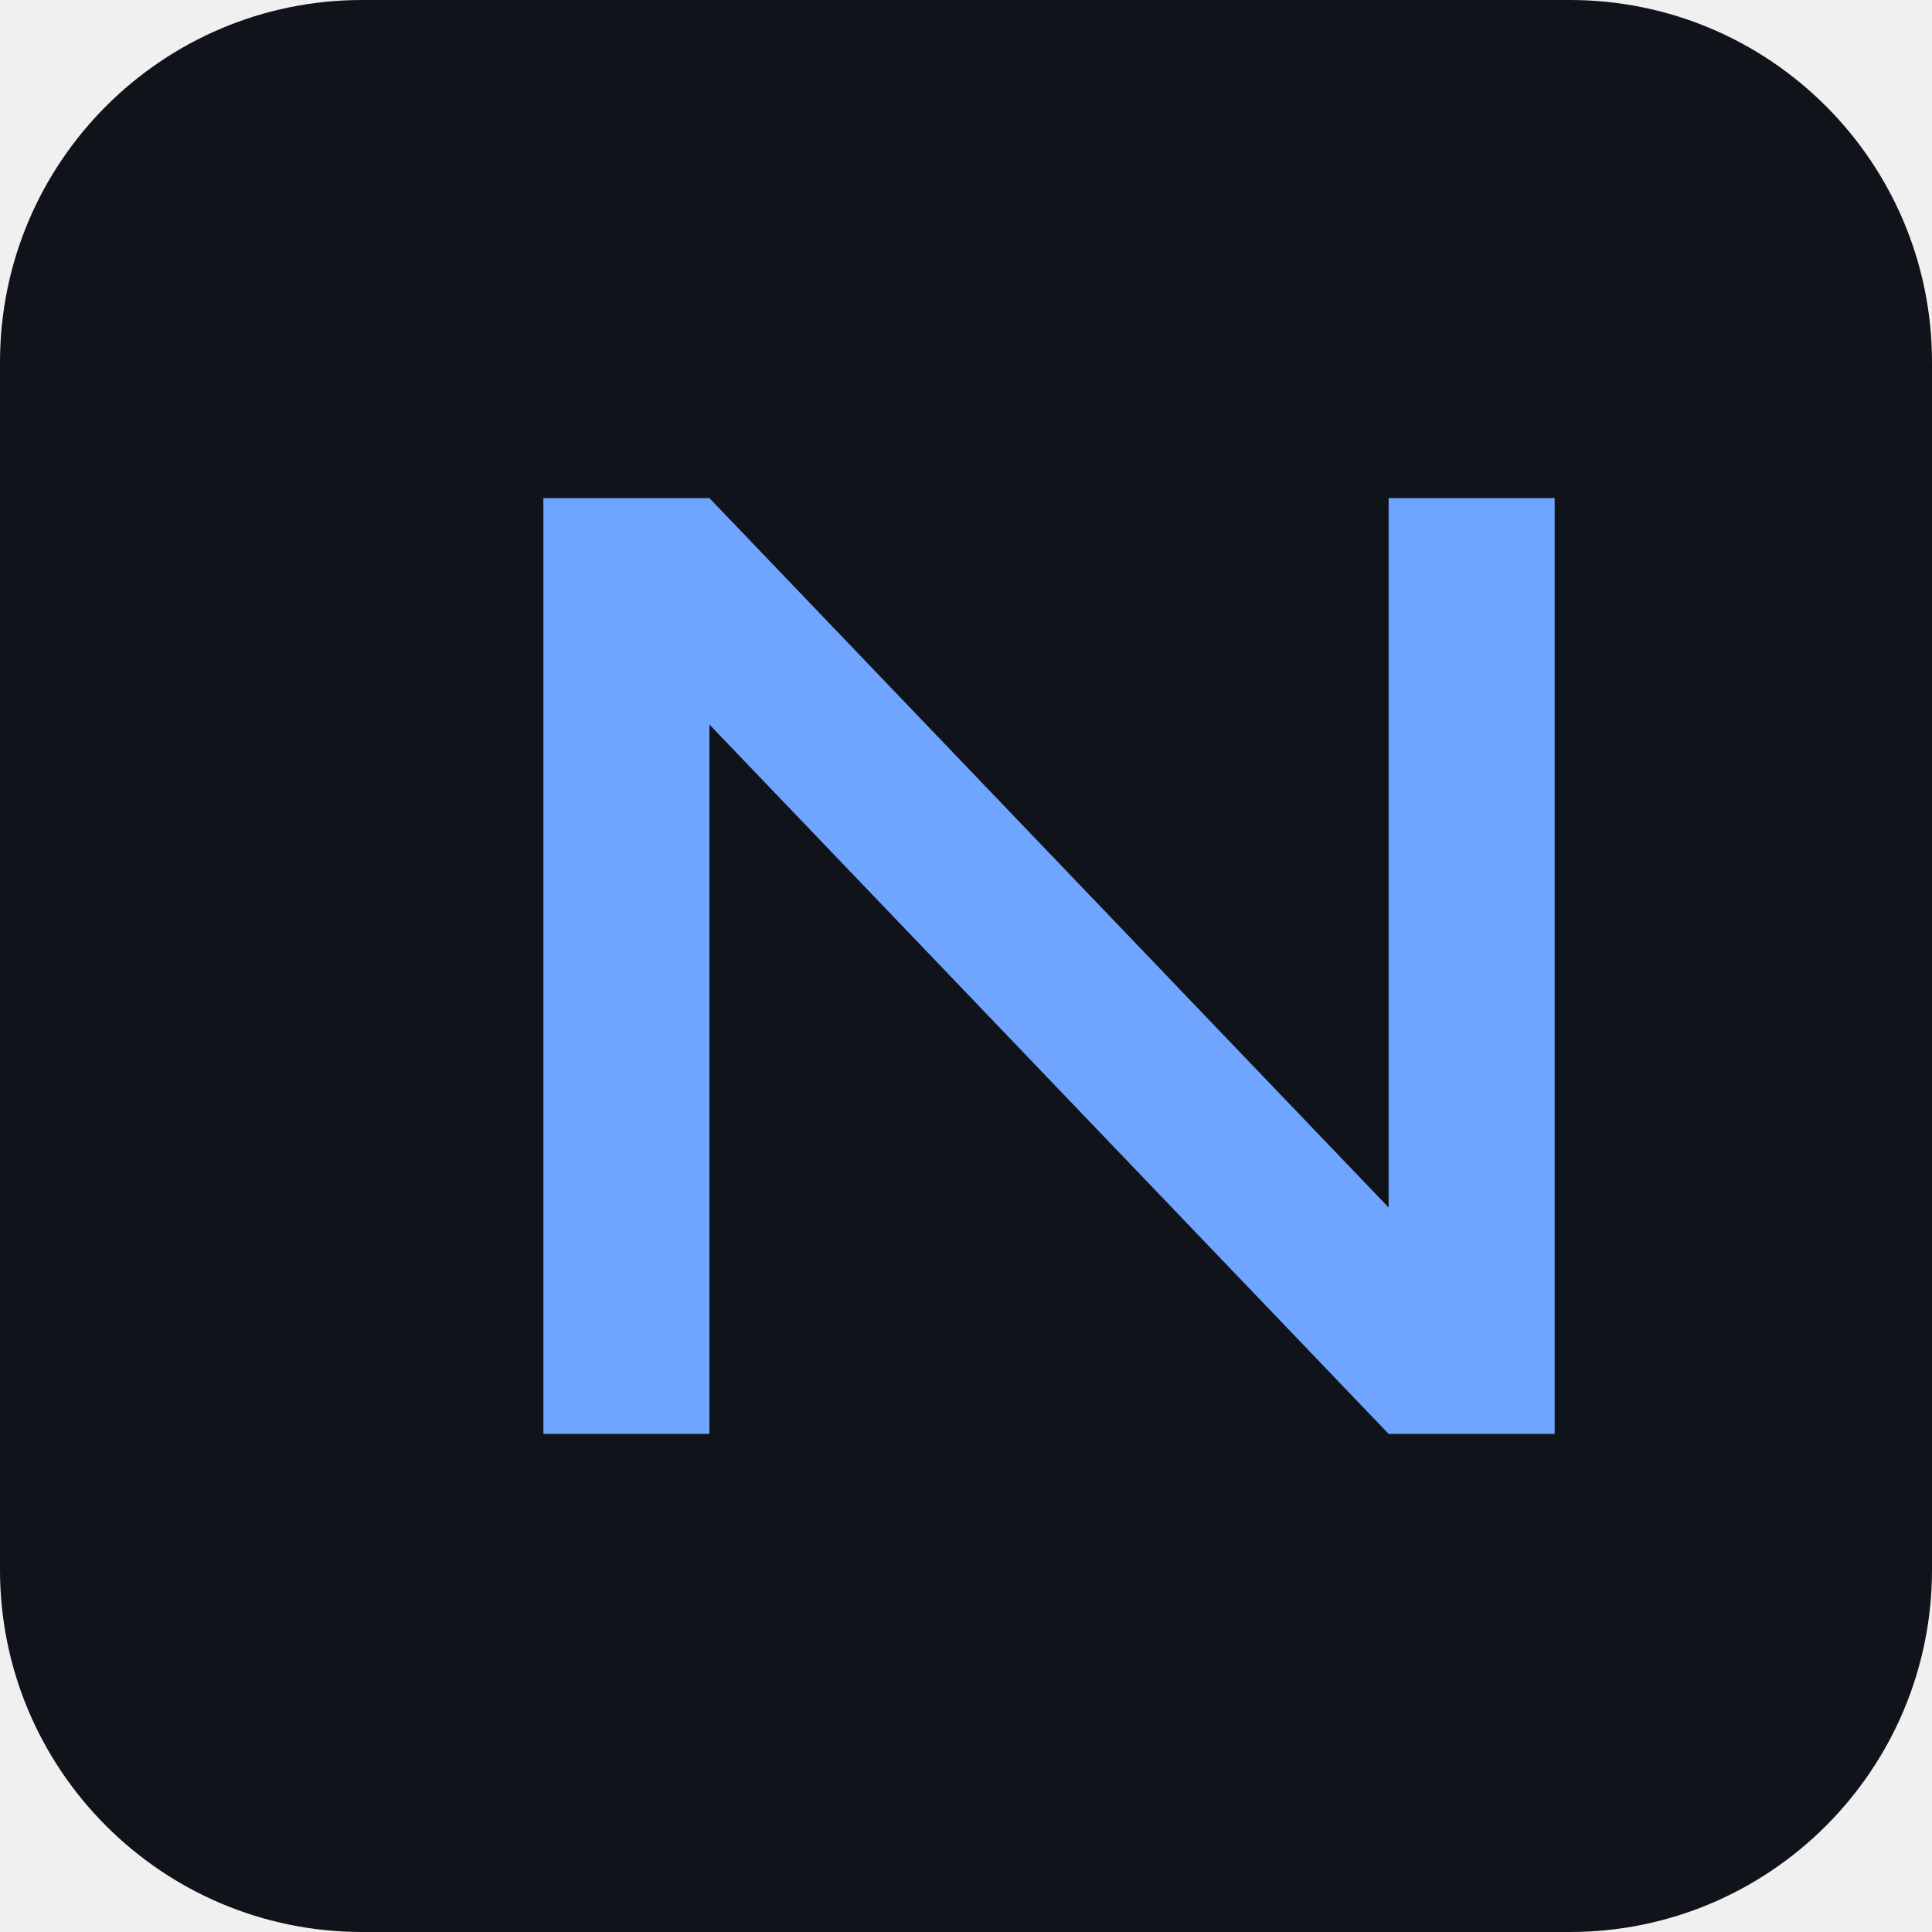
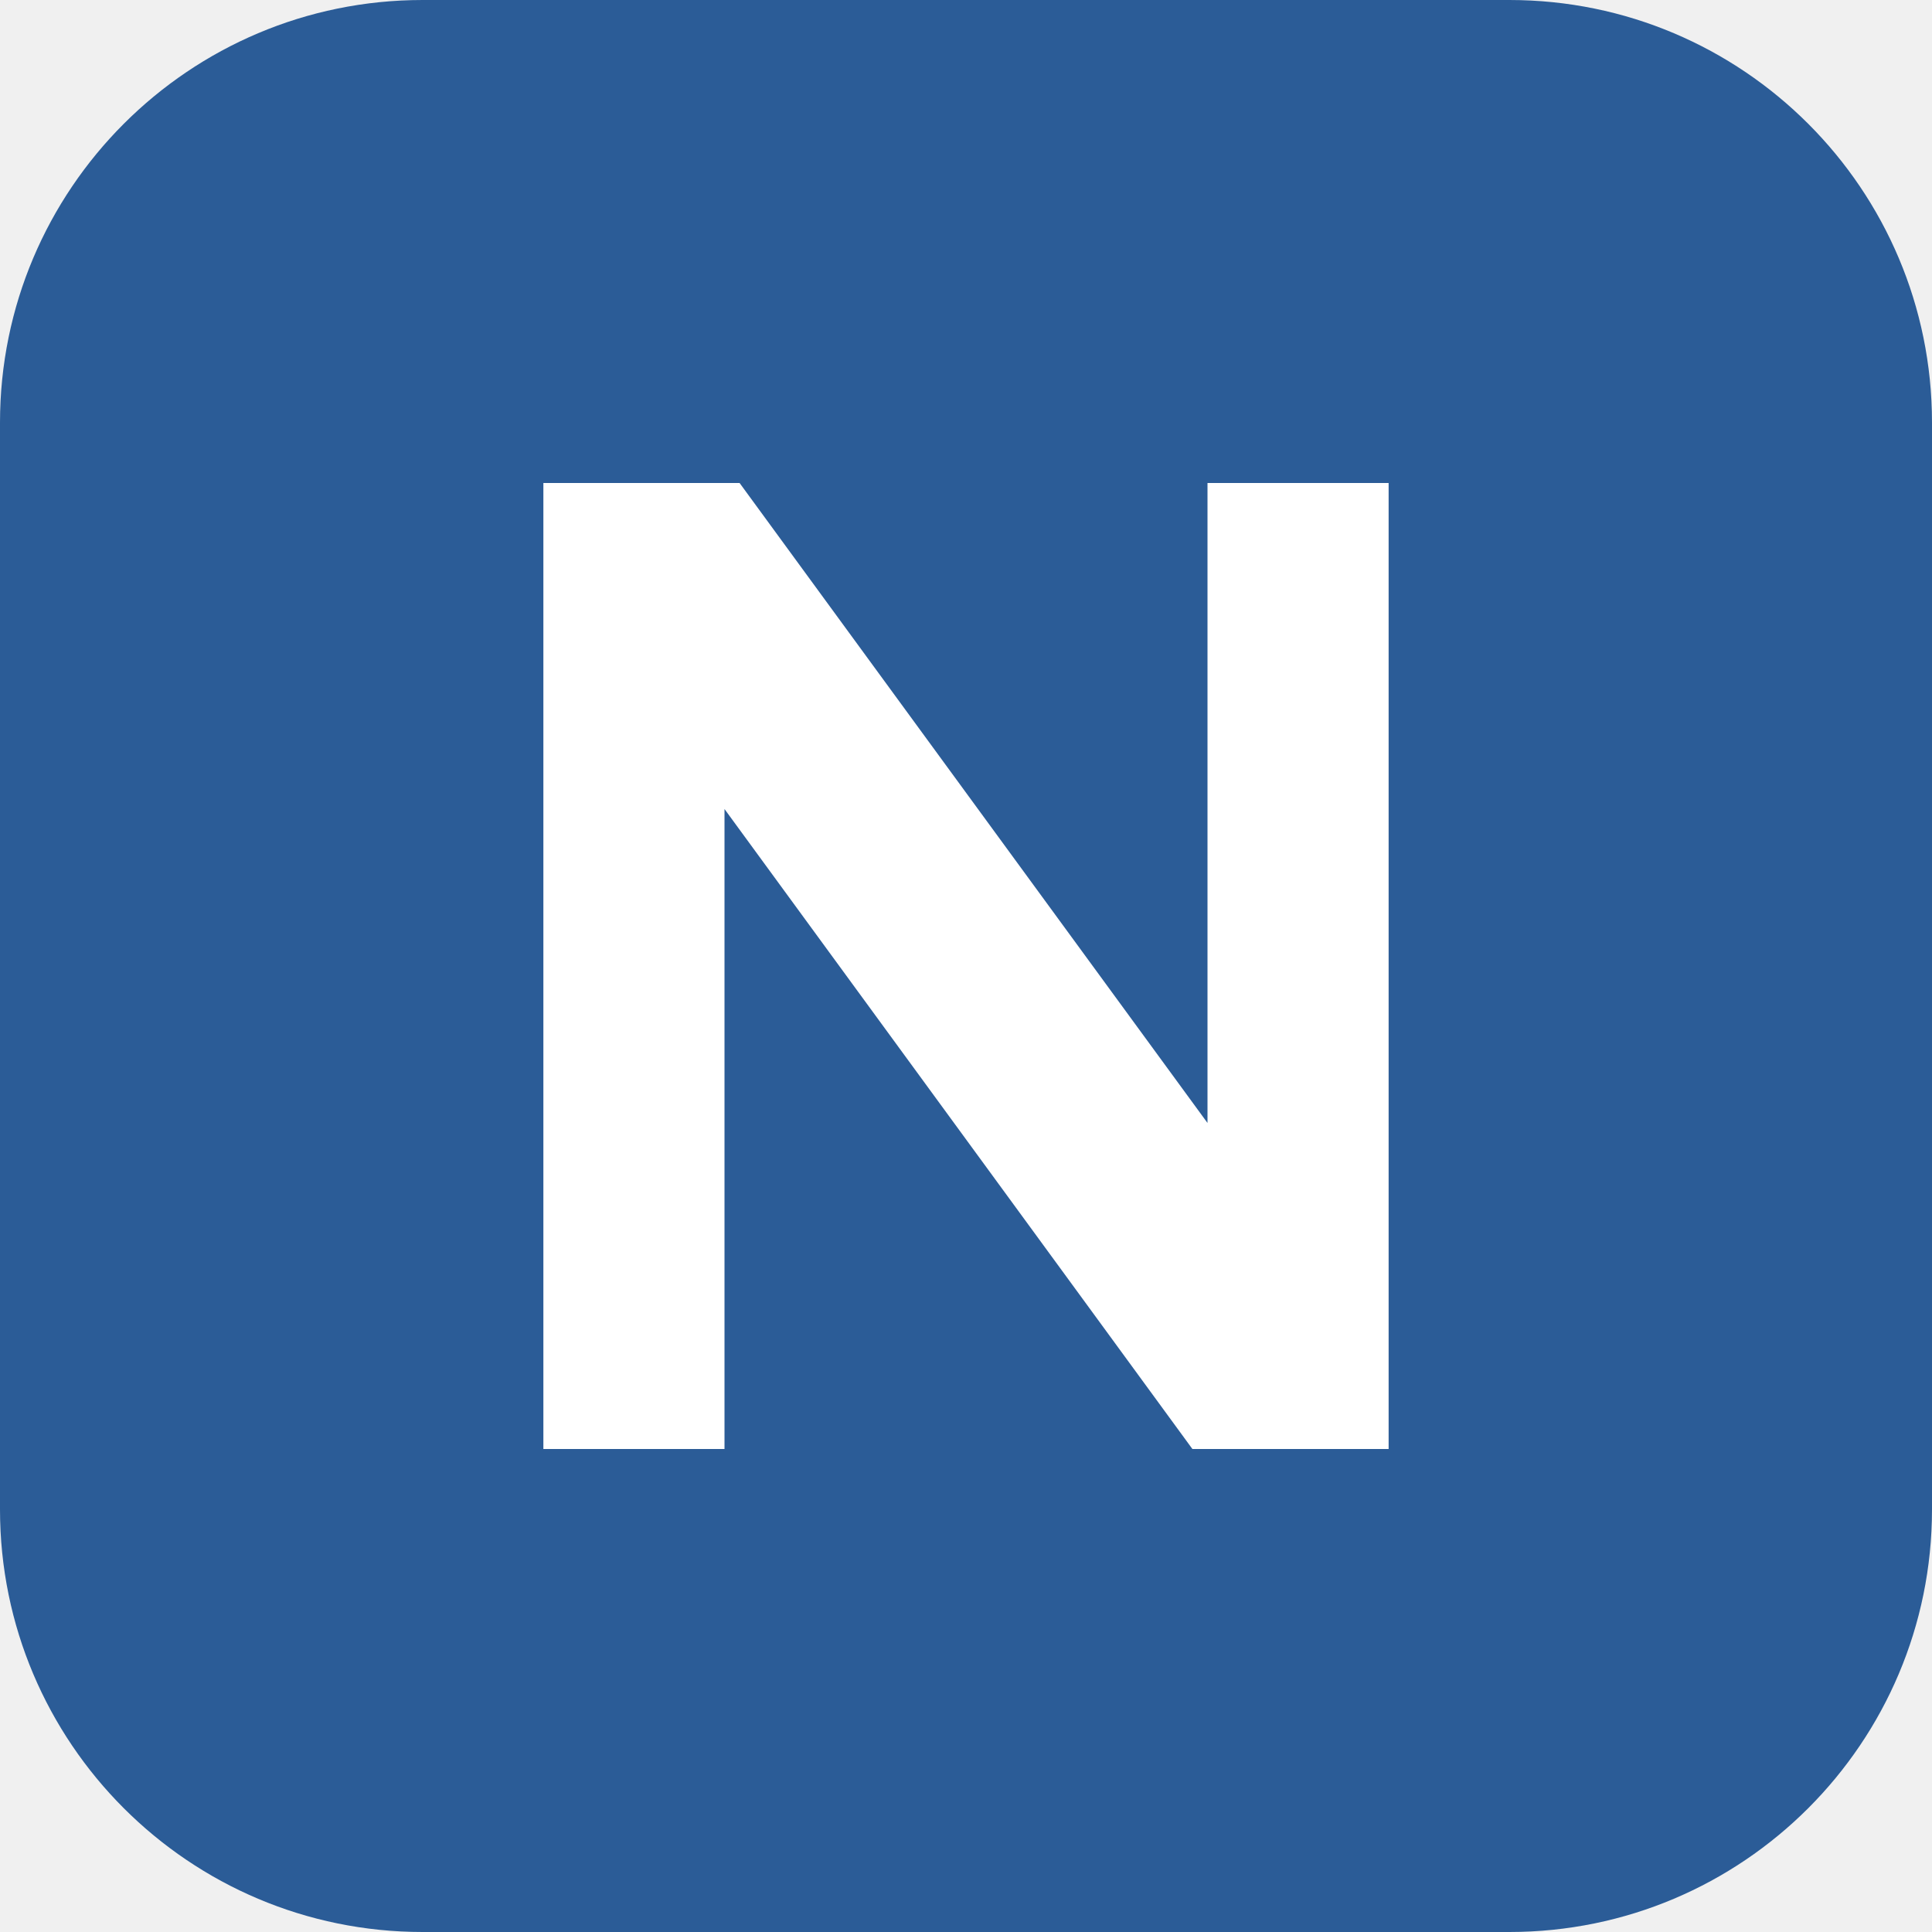
- <svg xmlns="http://www.w3.org/2000/svg" viewBox="0 0 512 512">
-   <rect width="512" height="512" rx="96" fill="#101319" />
-   <path d="M144 380V132h44l180 188V132h44v248h-44L188 192v188z" fill="#70a5ff" />
+ <svg xmlns="http://www.w3.org/2000/svg" viewBox="0 0 64 64" role="img" aria-label="NEXARO">
+   <rect width="64" height="64" rx="14" fill="#2b5c97" />
+   <path fill="#ffffff" d="M18 48V16h6.5L40 37.2V16h6v32h-6.5L24 26.8V48z" />
</svg>
